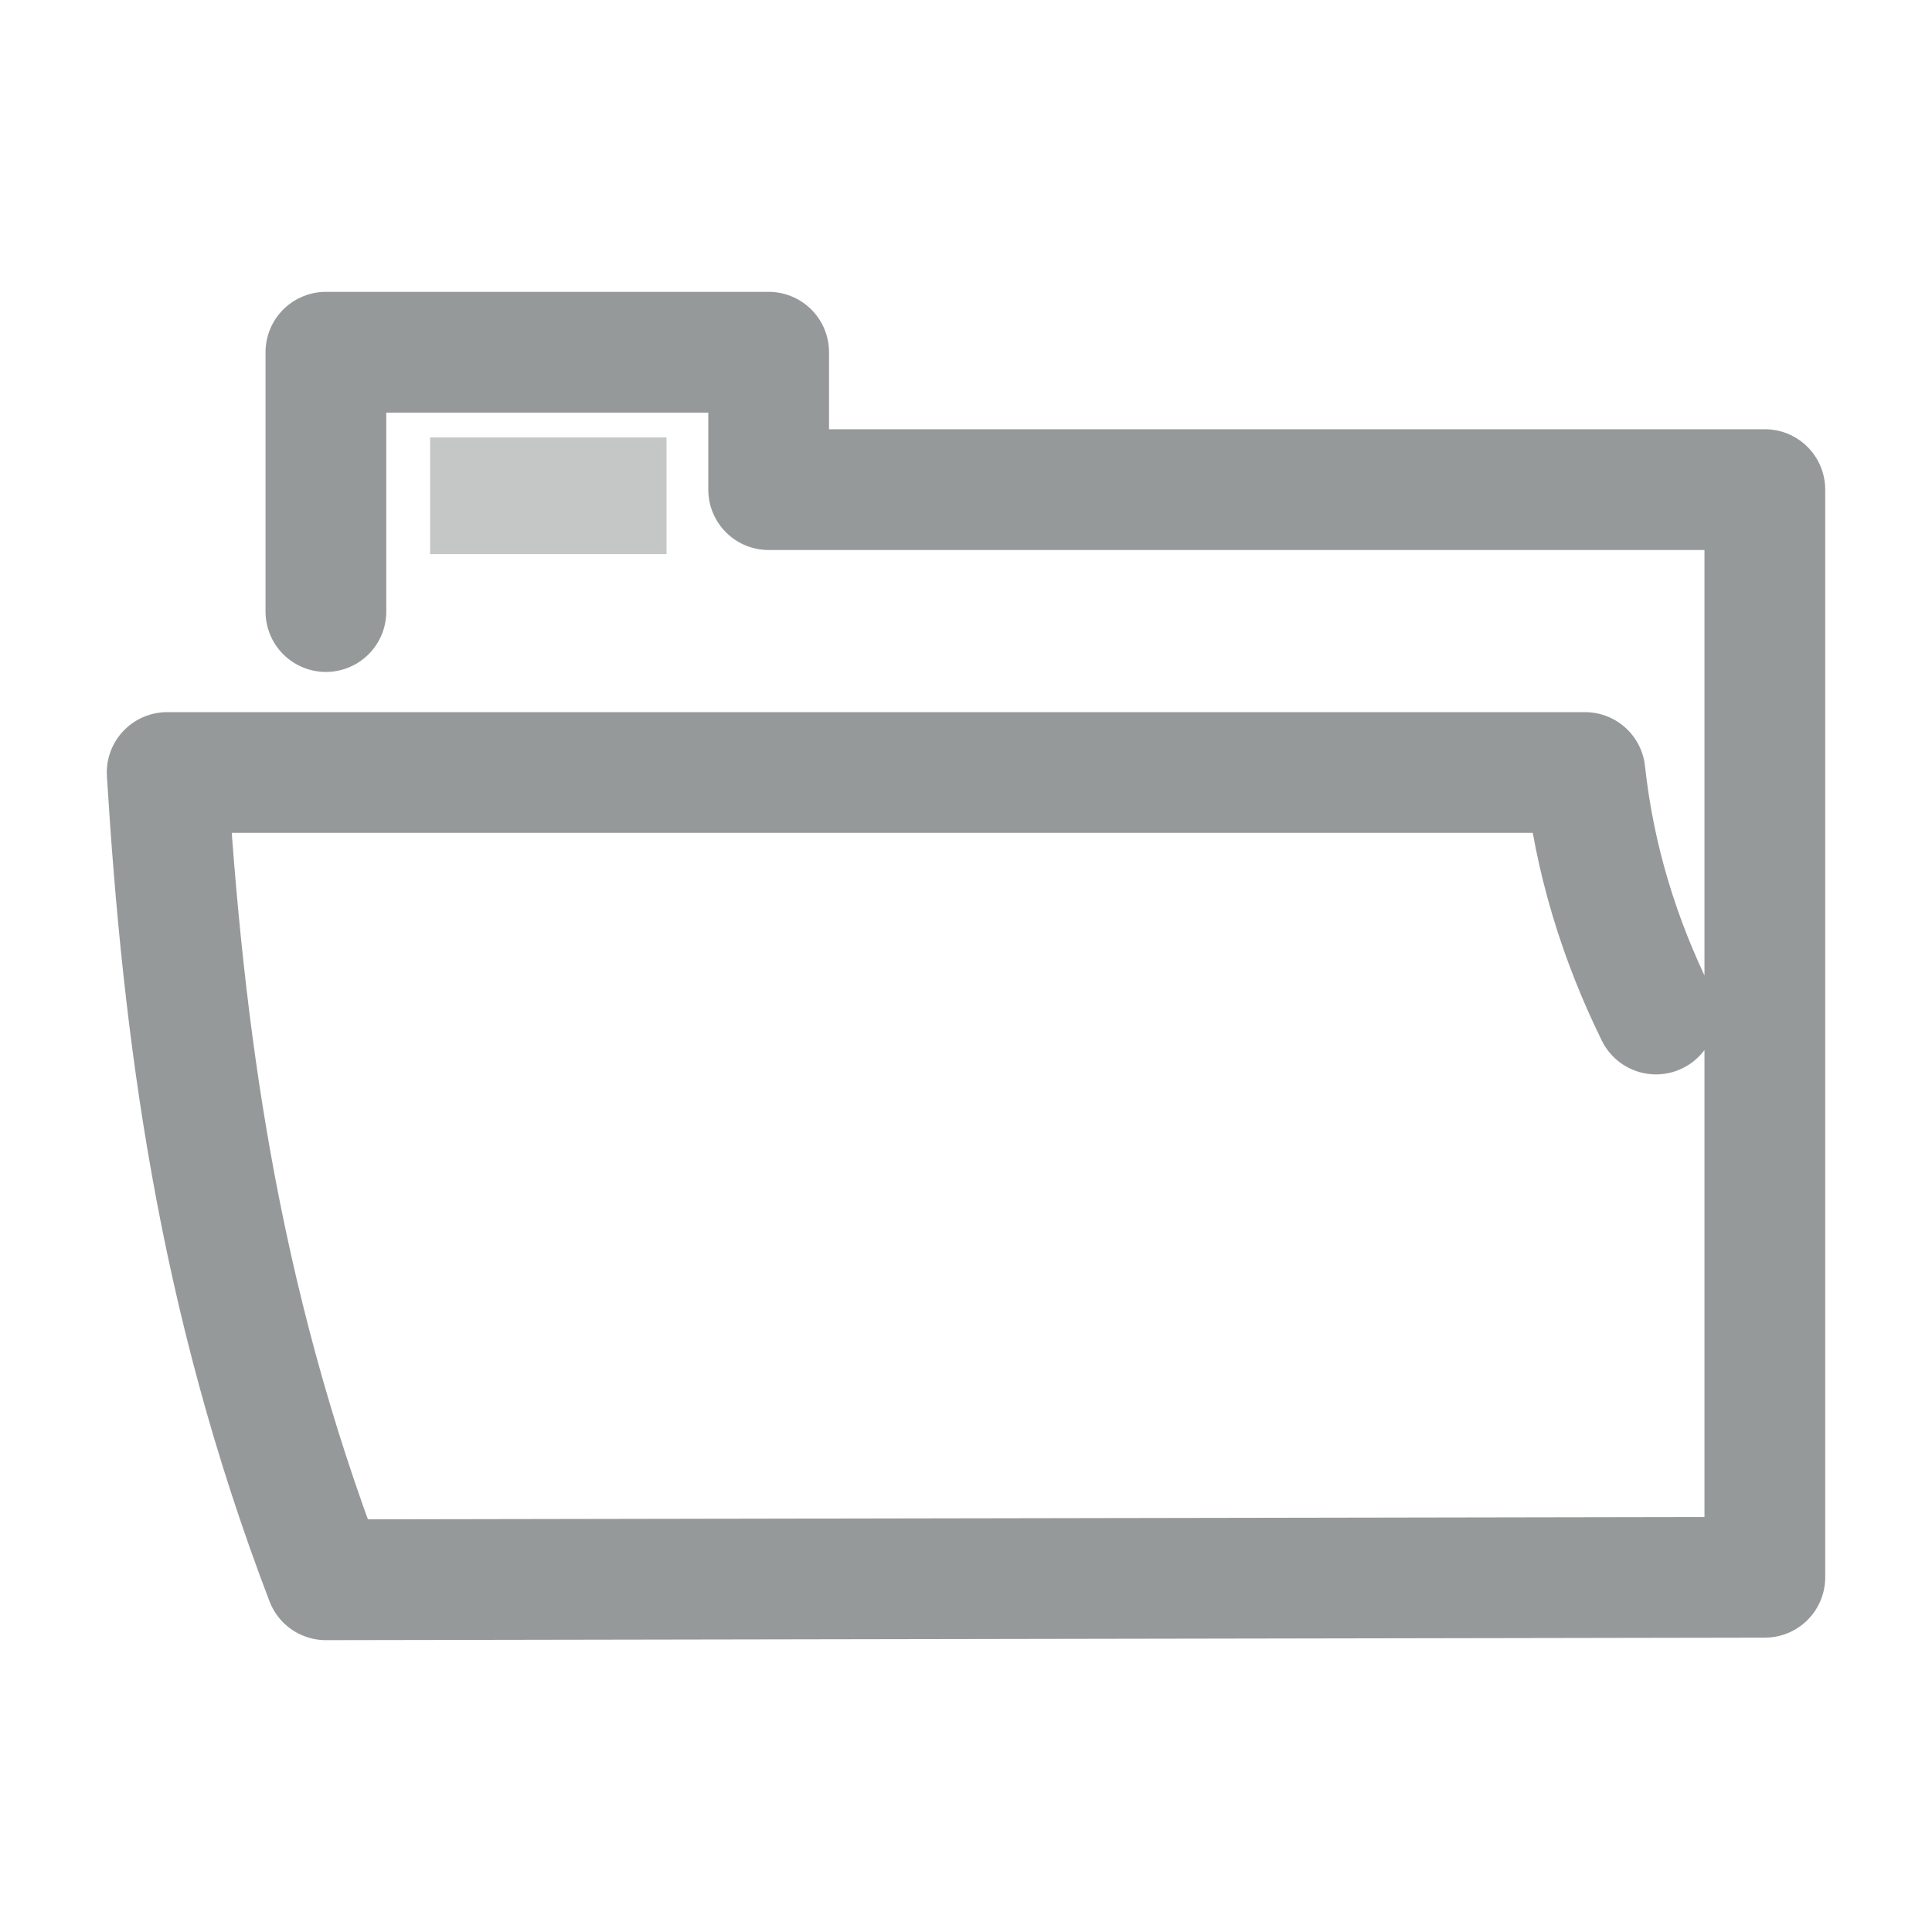
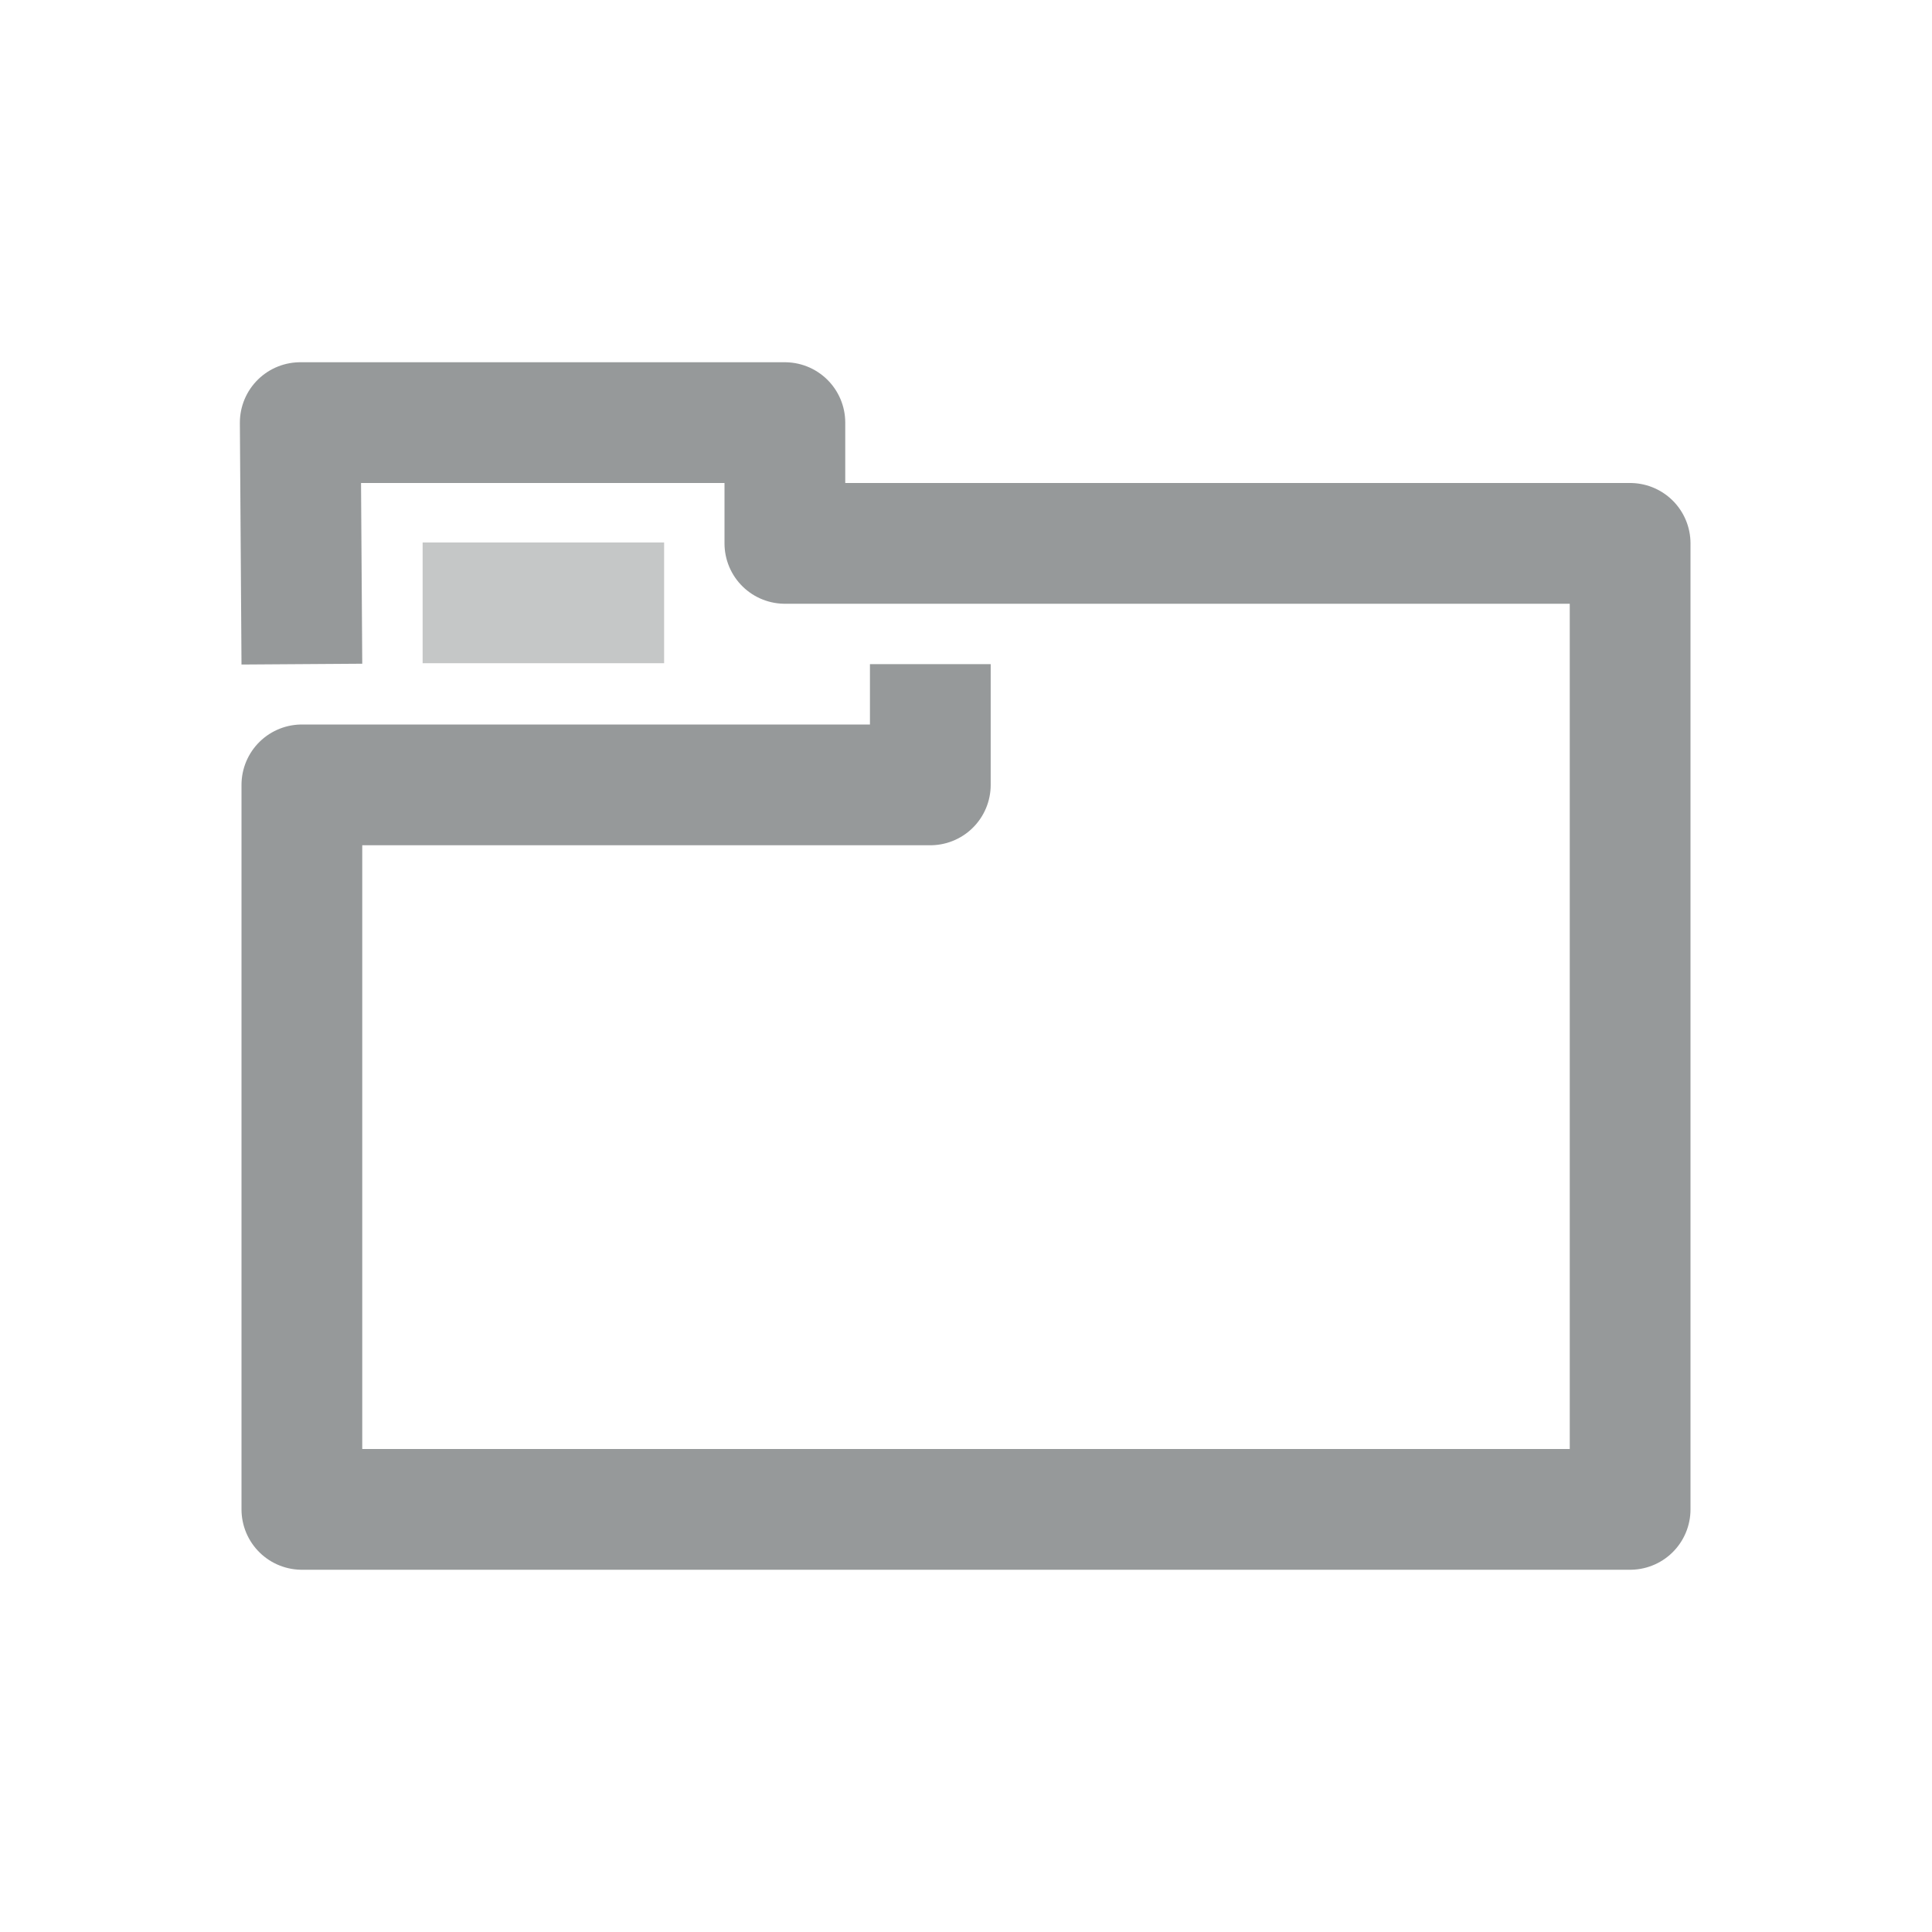
- <svg xmlns="http://www.w3.org/2000/svg" width="48px" height="48px" id="svg3446" version="1.1">
+ <svg xmlns="http://www.w3.org/2000/svg" width="32" height="32" id="svg3446" version="1.1">
  <defs id="defs3448">
    </defs>
-   <g id="layer1">
-     <path style="fill:none;stroke:#2e3436;stroke-width:3;stroke-linecap:round;stroke-linejoin:round;stroke-miterlimit:4;stroke-opacity:0.502;stroke-dasharray:none" d="m 43.847,12.164 0,27.023 -35.75,0.062 C 5.389,32.166 4.549,25.616 4.153,19.193 l 35.225,0 c 0.237,2.176 0.861,4.157 1.765,6 m 2.704,-13.028 -24.75,0 0,-3.414 -11,0 0,6.443" id="path2905" />
-     <path style="fill:none;stroke:#2e3436;stroke-width:2.9;stroke-miterlimit:4;stroke-opacity:0.275;stroke-dasharray:none" d="m 10.685,12.318 5.875,0" id="path3890" />
+   <g id="layer1" transform="translate(0,-16)">
+     <path style="fill:none;stroke:#2e3436;stroke-width:2;stroke-linecap:butt;stroke-linejoin:round;stroke-miterlimit:4;stroke-opacity:0.502;stroke-dasharray:none" d="M 5,27 4.973,23 13,23 l 0,2 14,0 0,16 -22,0 0,-12 10.409,0 0,-2" id="path2905" />
+     <path style="fill:none;stroke:#2e3436;stroke-width:2;stroke-miterlimit:4;stroke-opacity:0.275;stroke-dasharray:none" d="m 7,25.985 4,0" id="path3890" />
  </g>
</svg>
